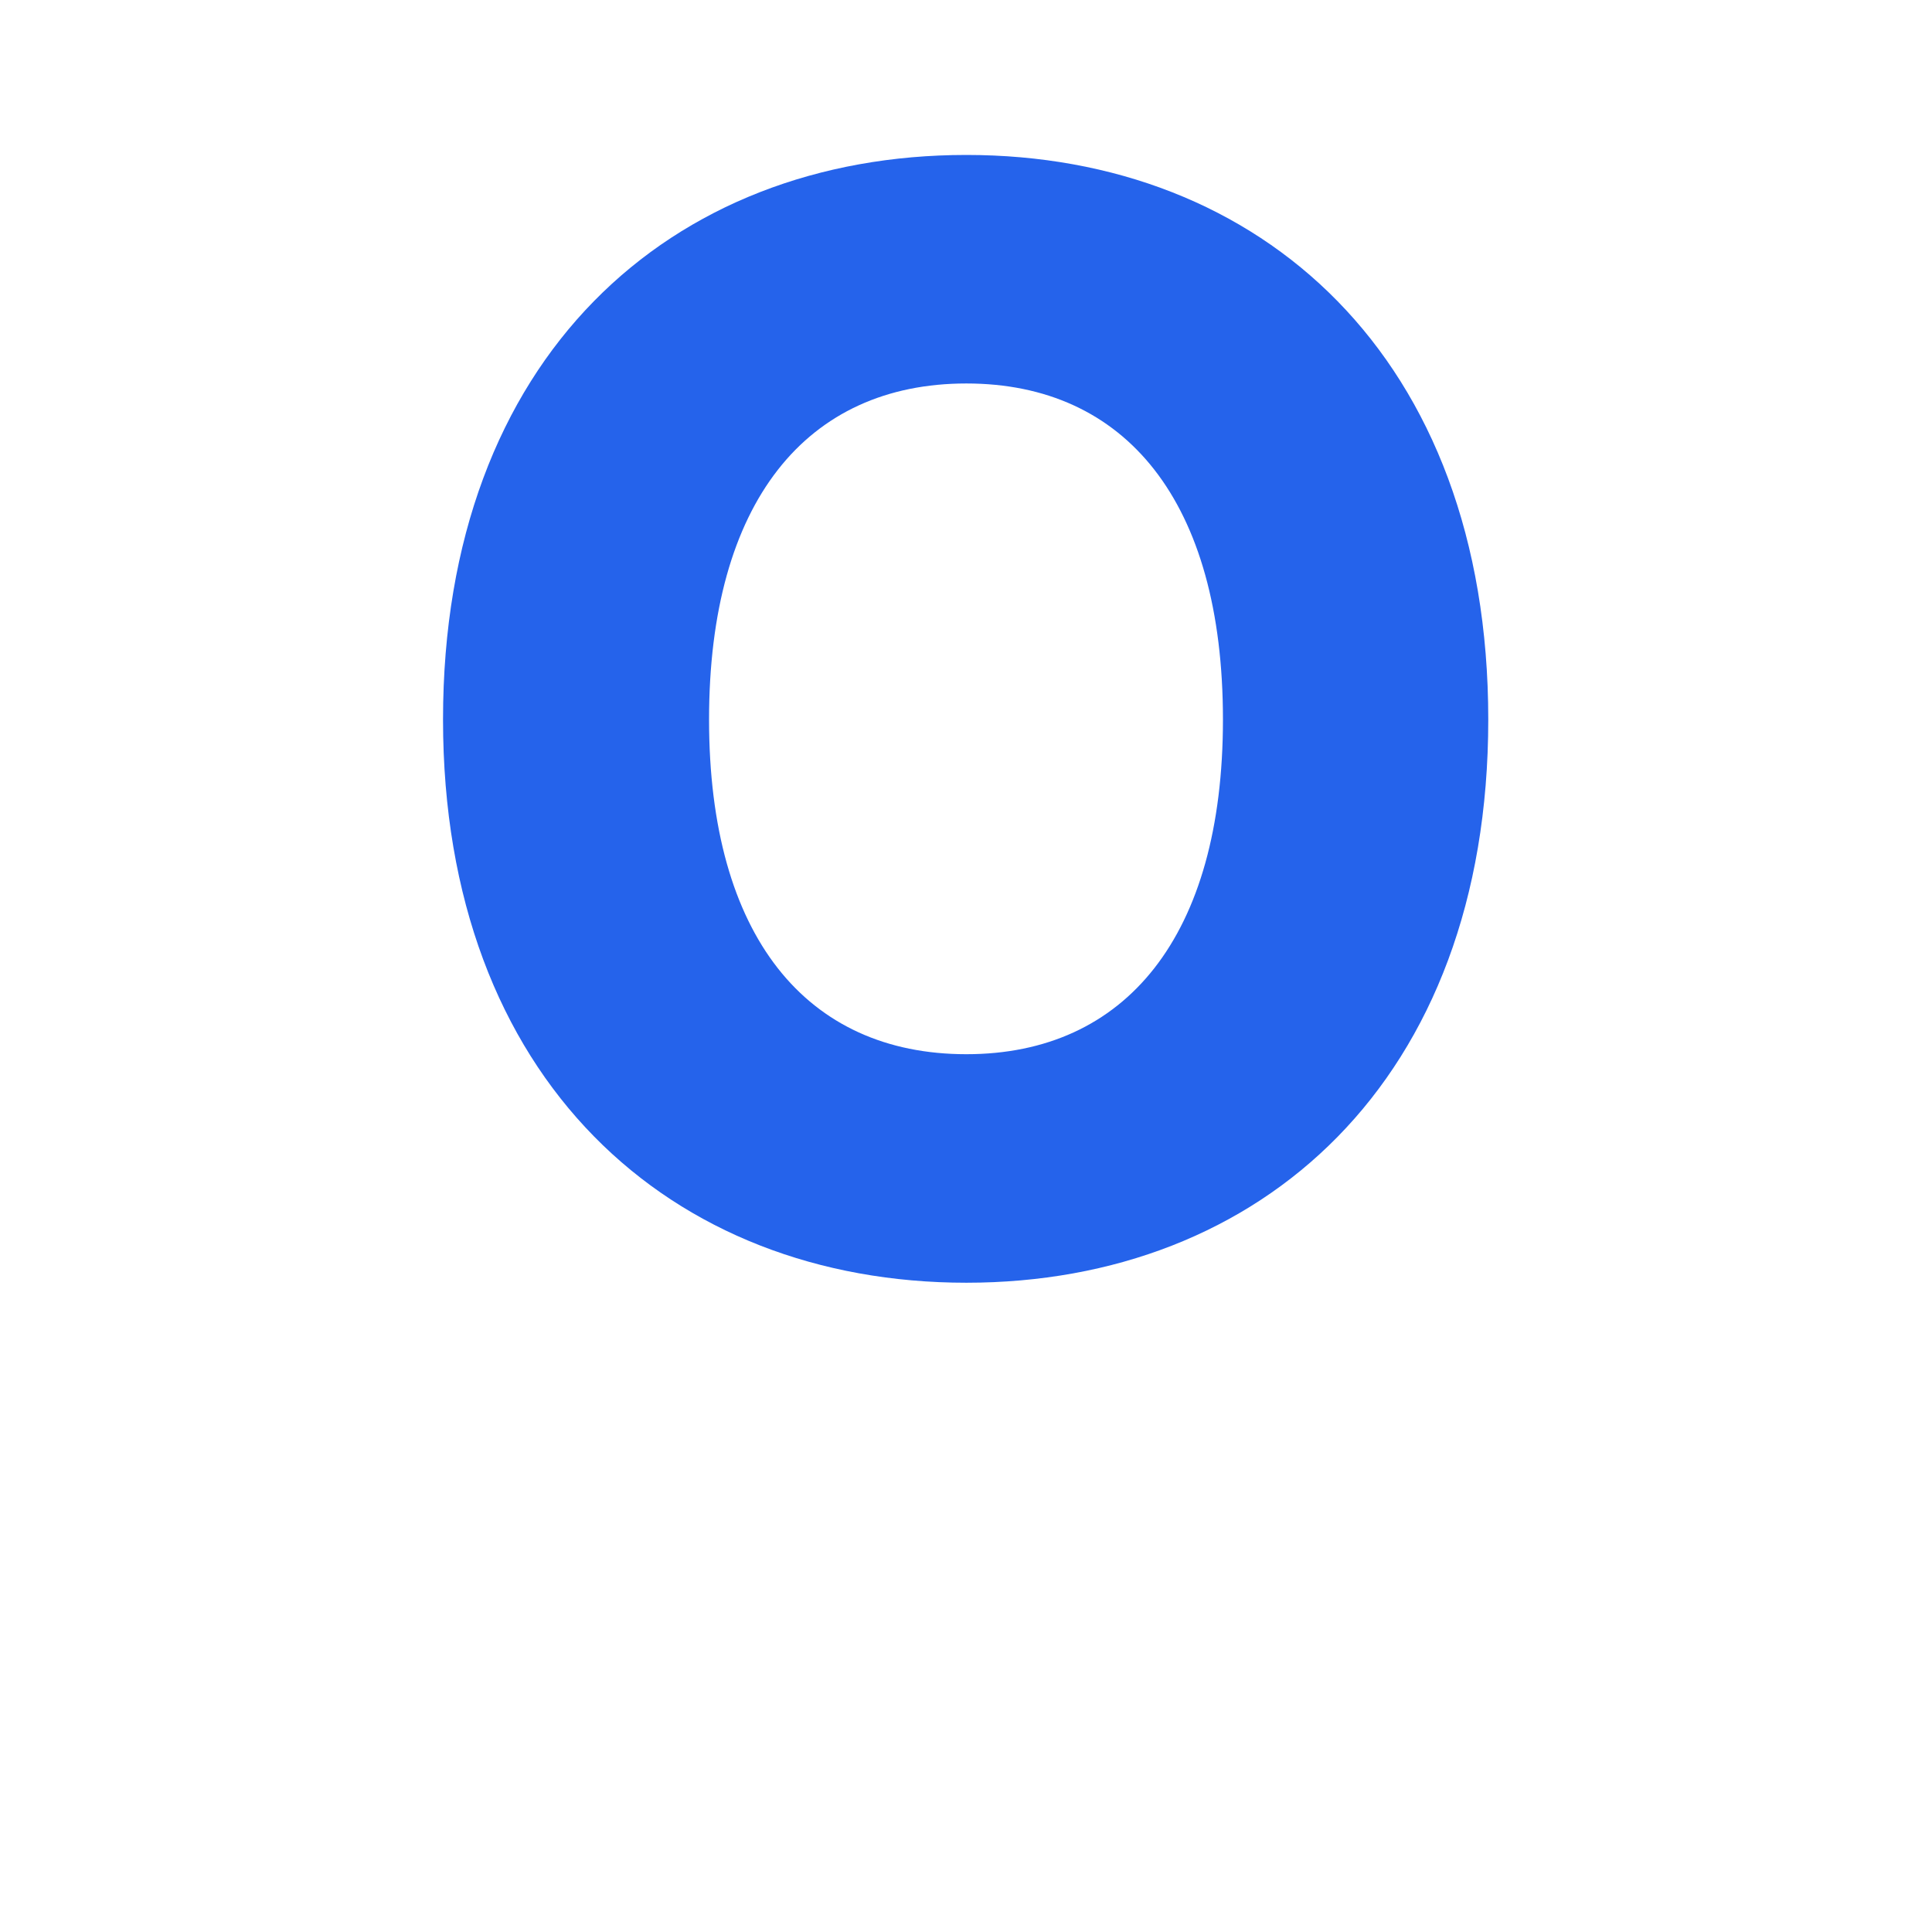
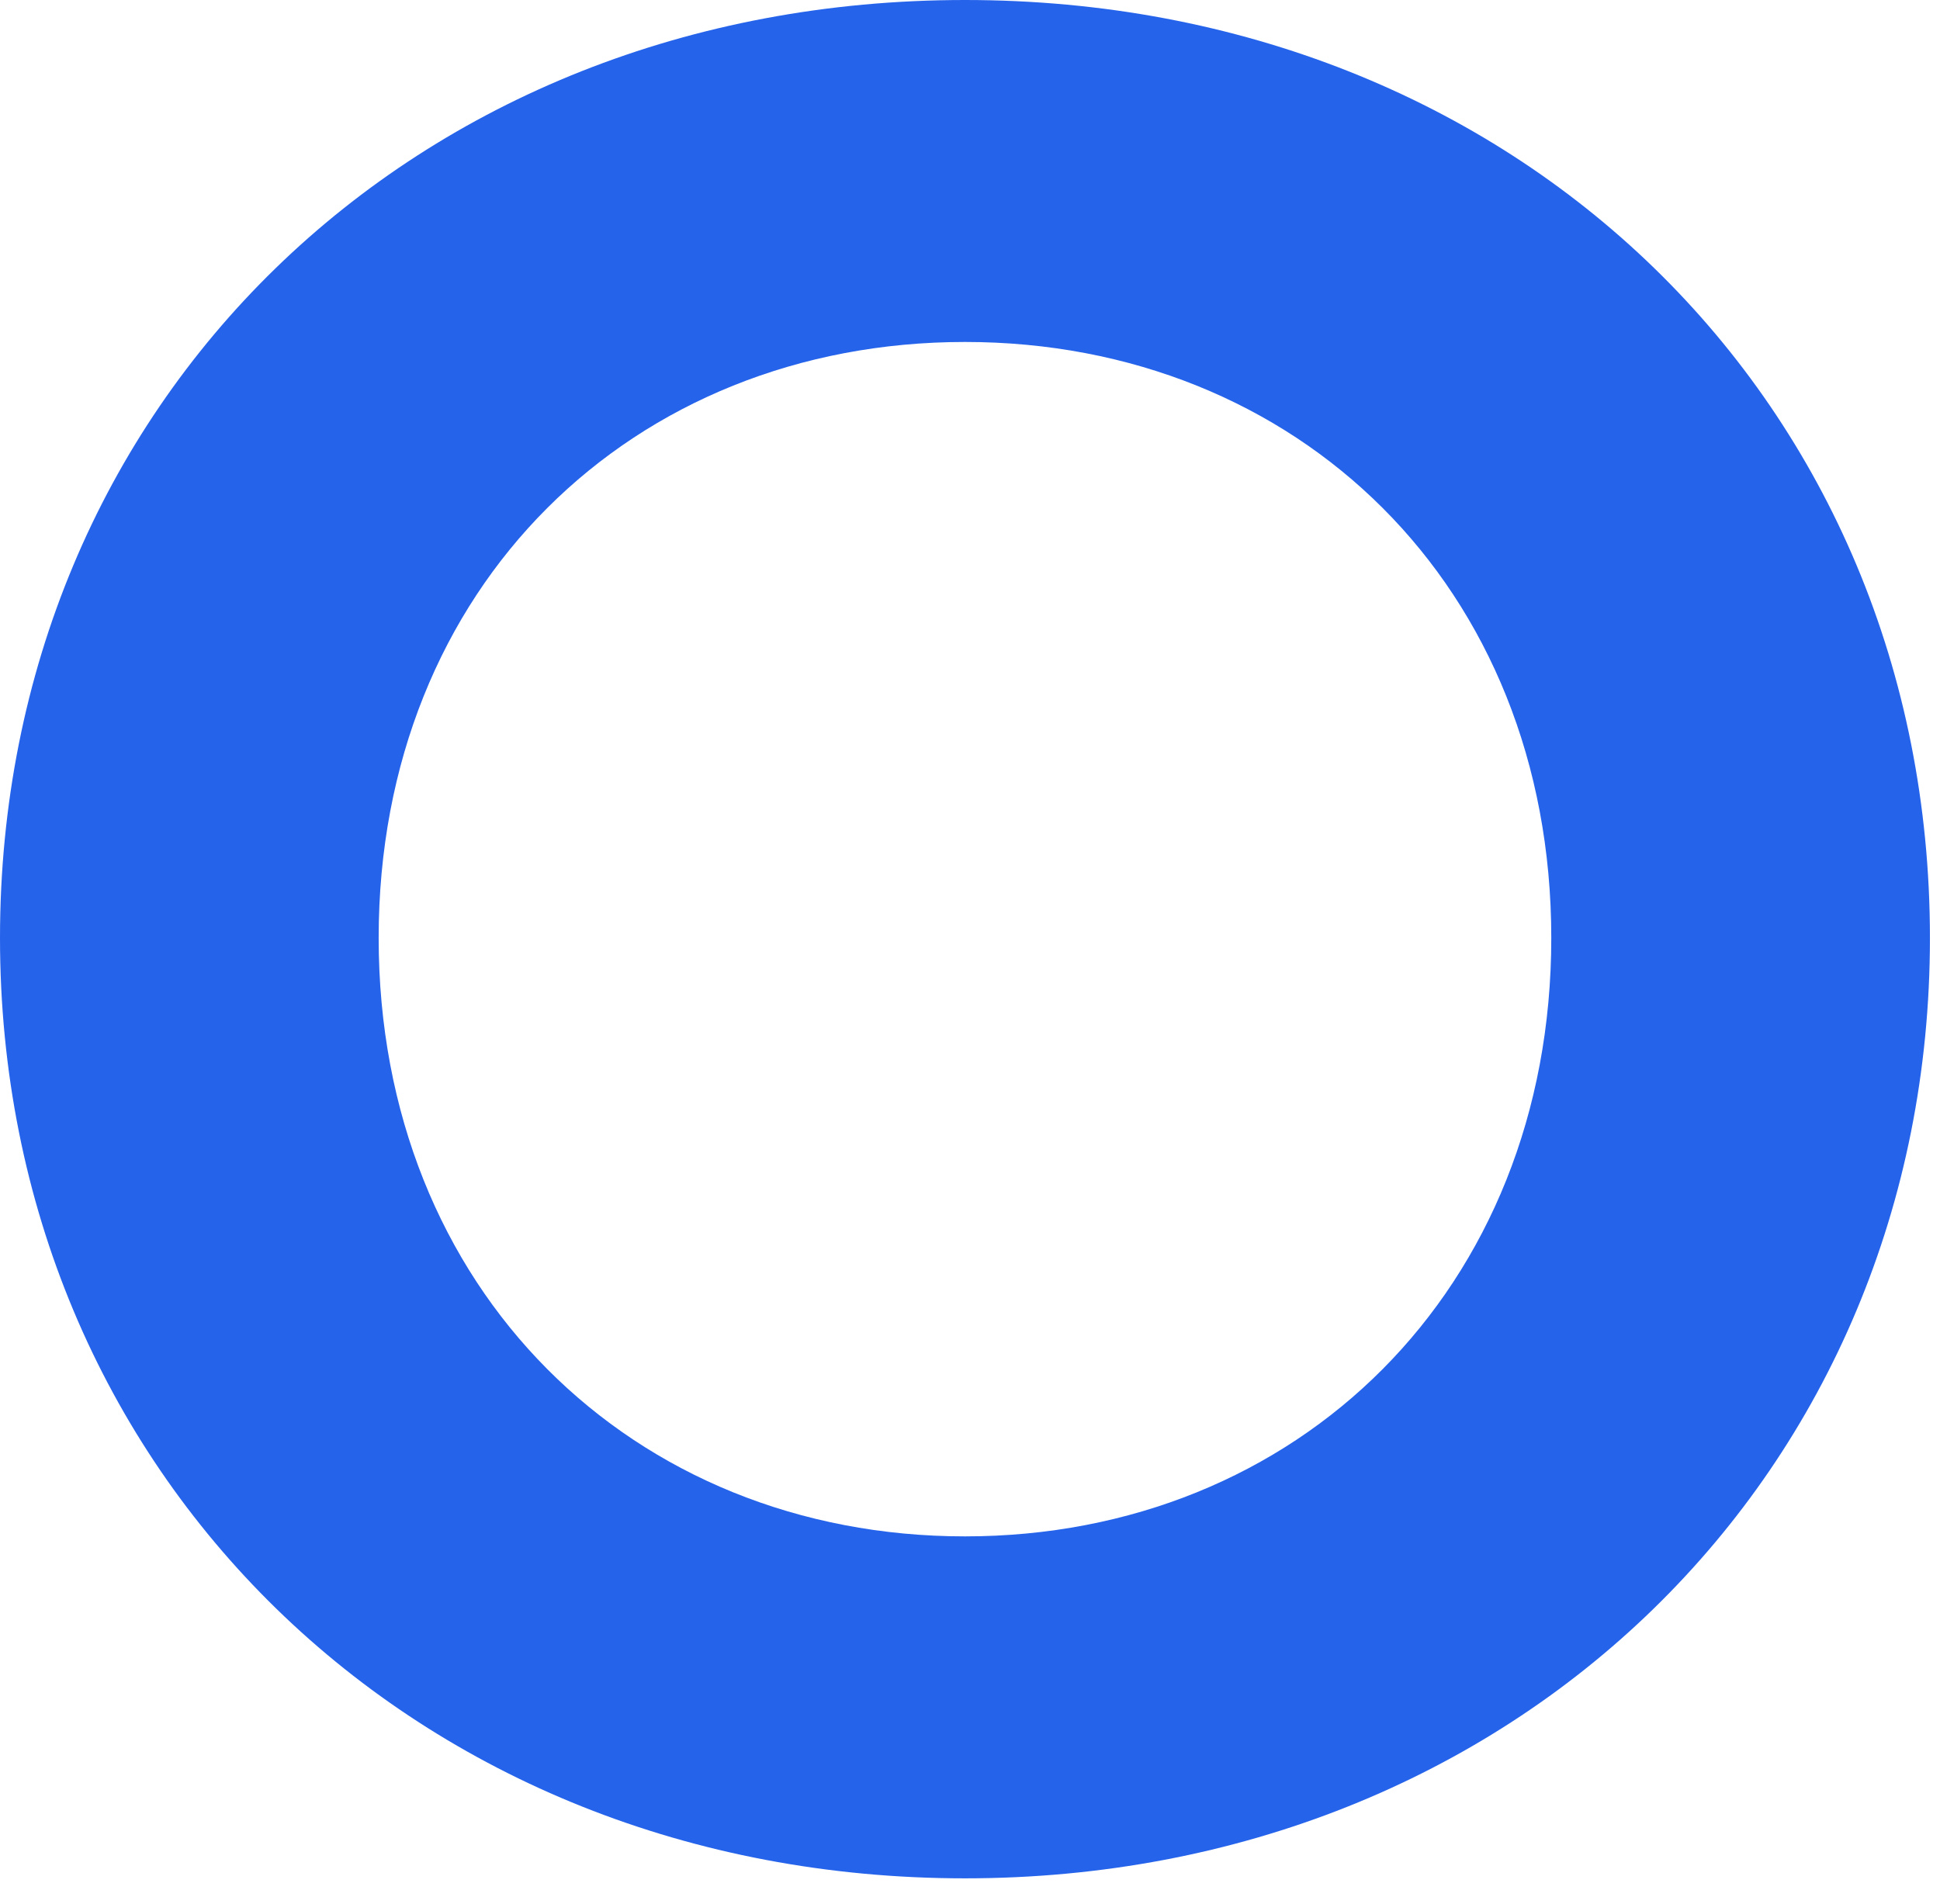
- <svg xmlns="http://www.w3.org/2000/svg" viewBox="0 0 128 128">
-   <text x="64" y="84" text-anchor="middle" font-family="'Plus Jakarta Sans', Inter, system-ui, sans-serif" font-size="100" font-weight="800" letter-spacing="-0.06em" fill="#2563eb">O</text>
+ <svg xmlns="http://www.w3.org/2000/svg" viewBox="0 0 54 53">
+   <path d="m 26.86,52.292 c 15.3,0 26.86,-11.288 26.86,-26.18 C 53.72,11.22 42.228,0 26.86,0 11.492,0 0,11.22 0,26.112 c 0,14.892 11.56,26.18 26.86,26.18 z m 0,-9.52 c -9.248,0 -16.32,-6.868 -16.32,-16.66 0,-9.792 7.072,-16.592 16.32,-16.592 9.248,0 16.32,6.8 16.32,16.592 0,9.792 -7.072,16.66 -16.32,16.66 z" fill="#2563eb" />
</svg>
